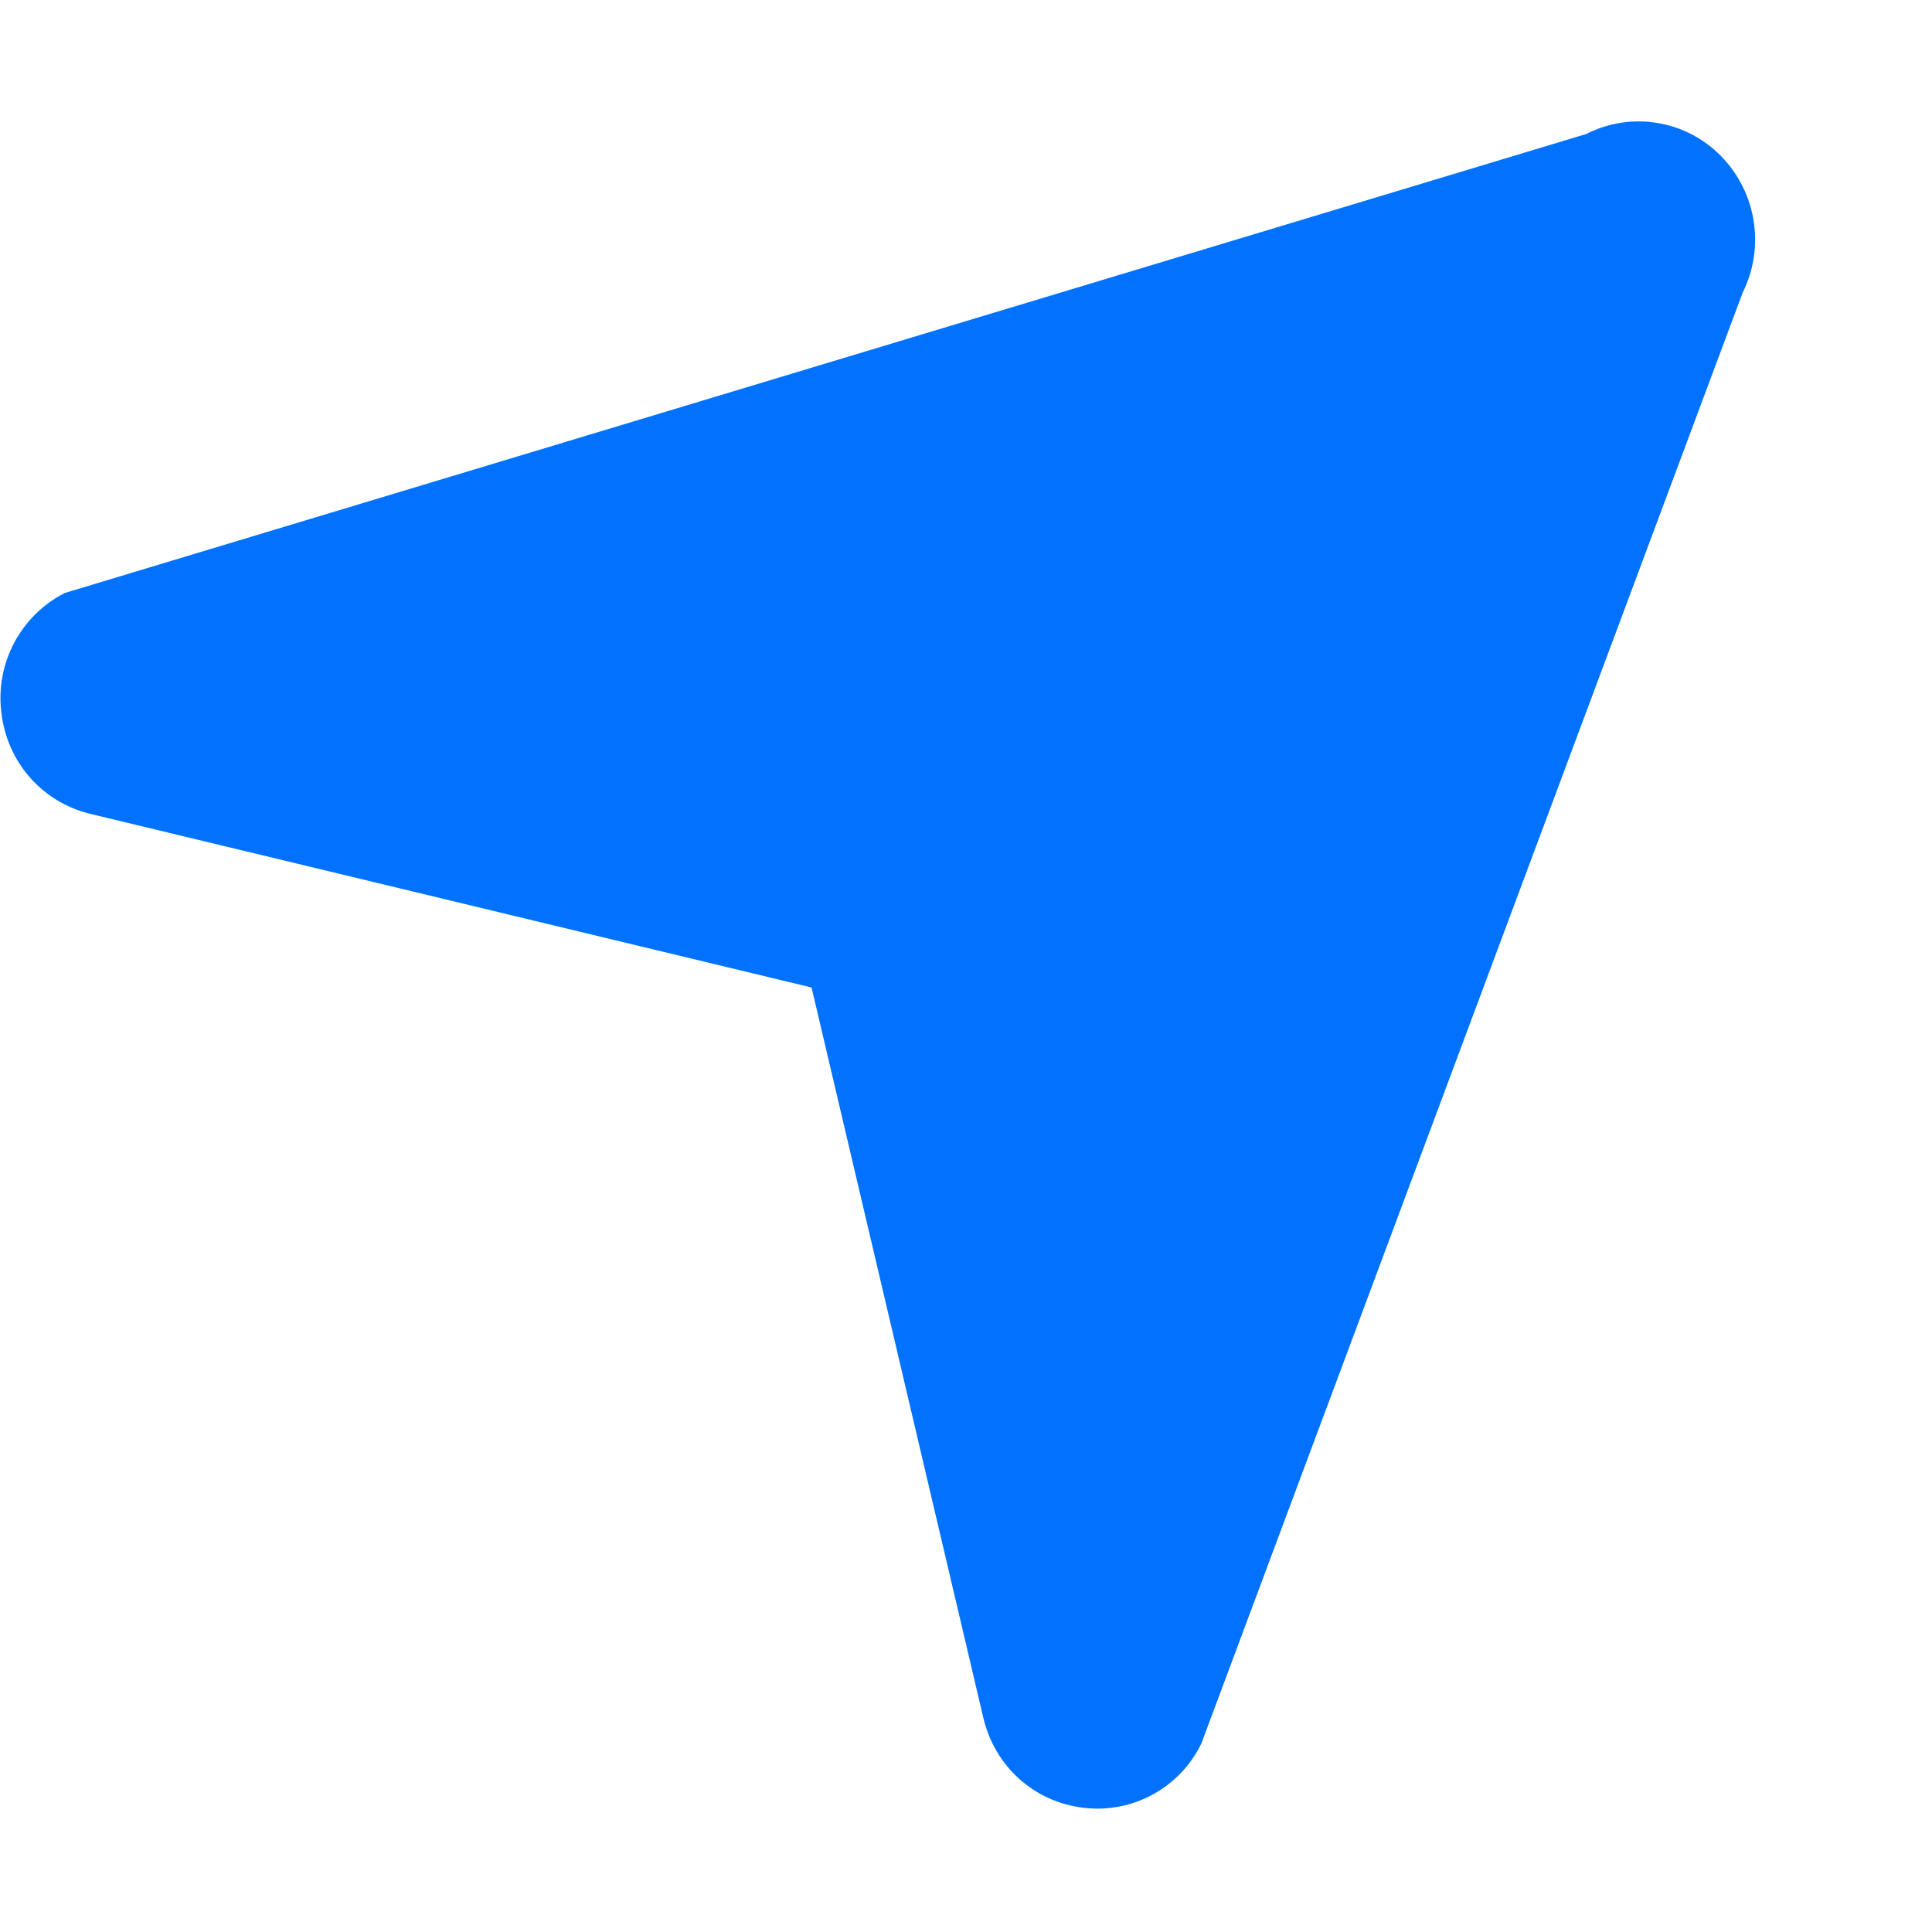
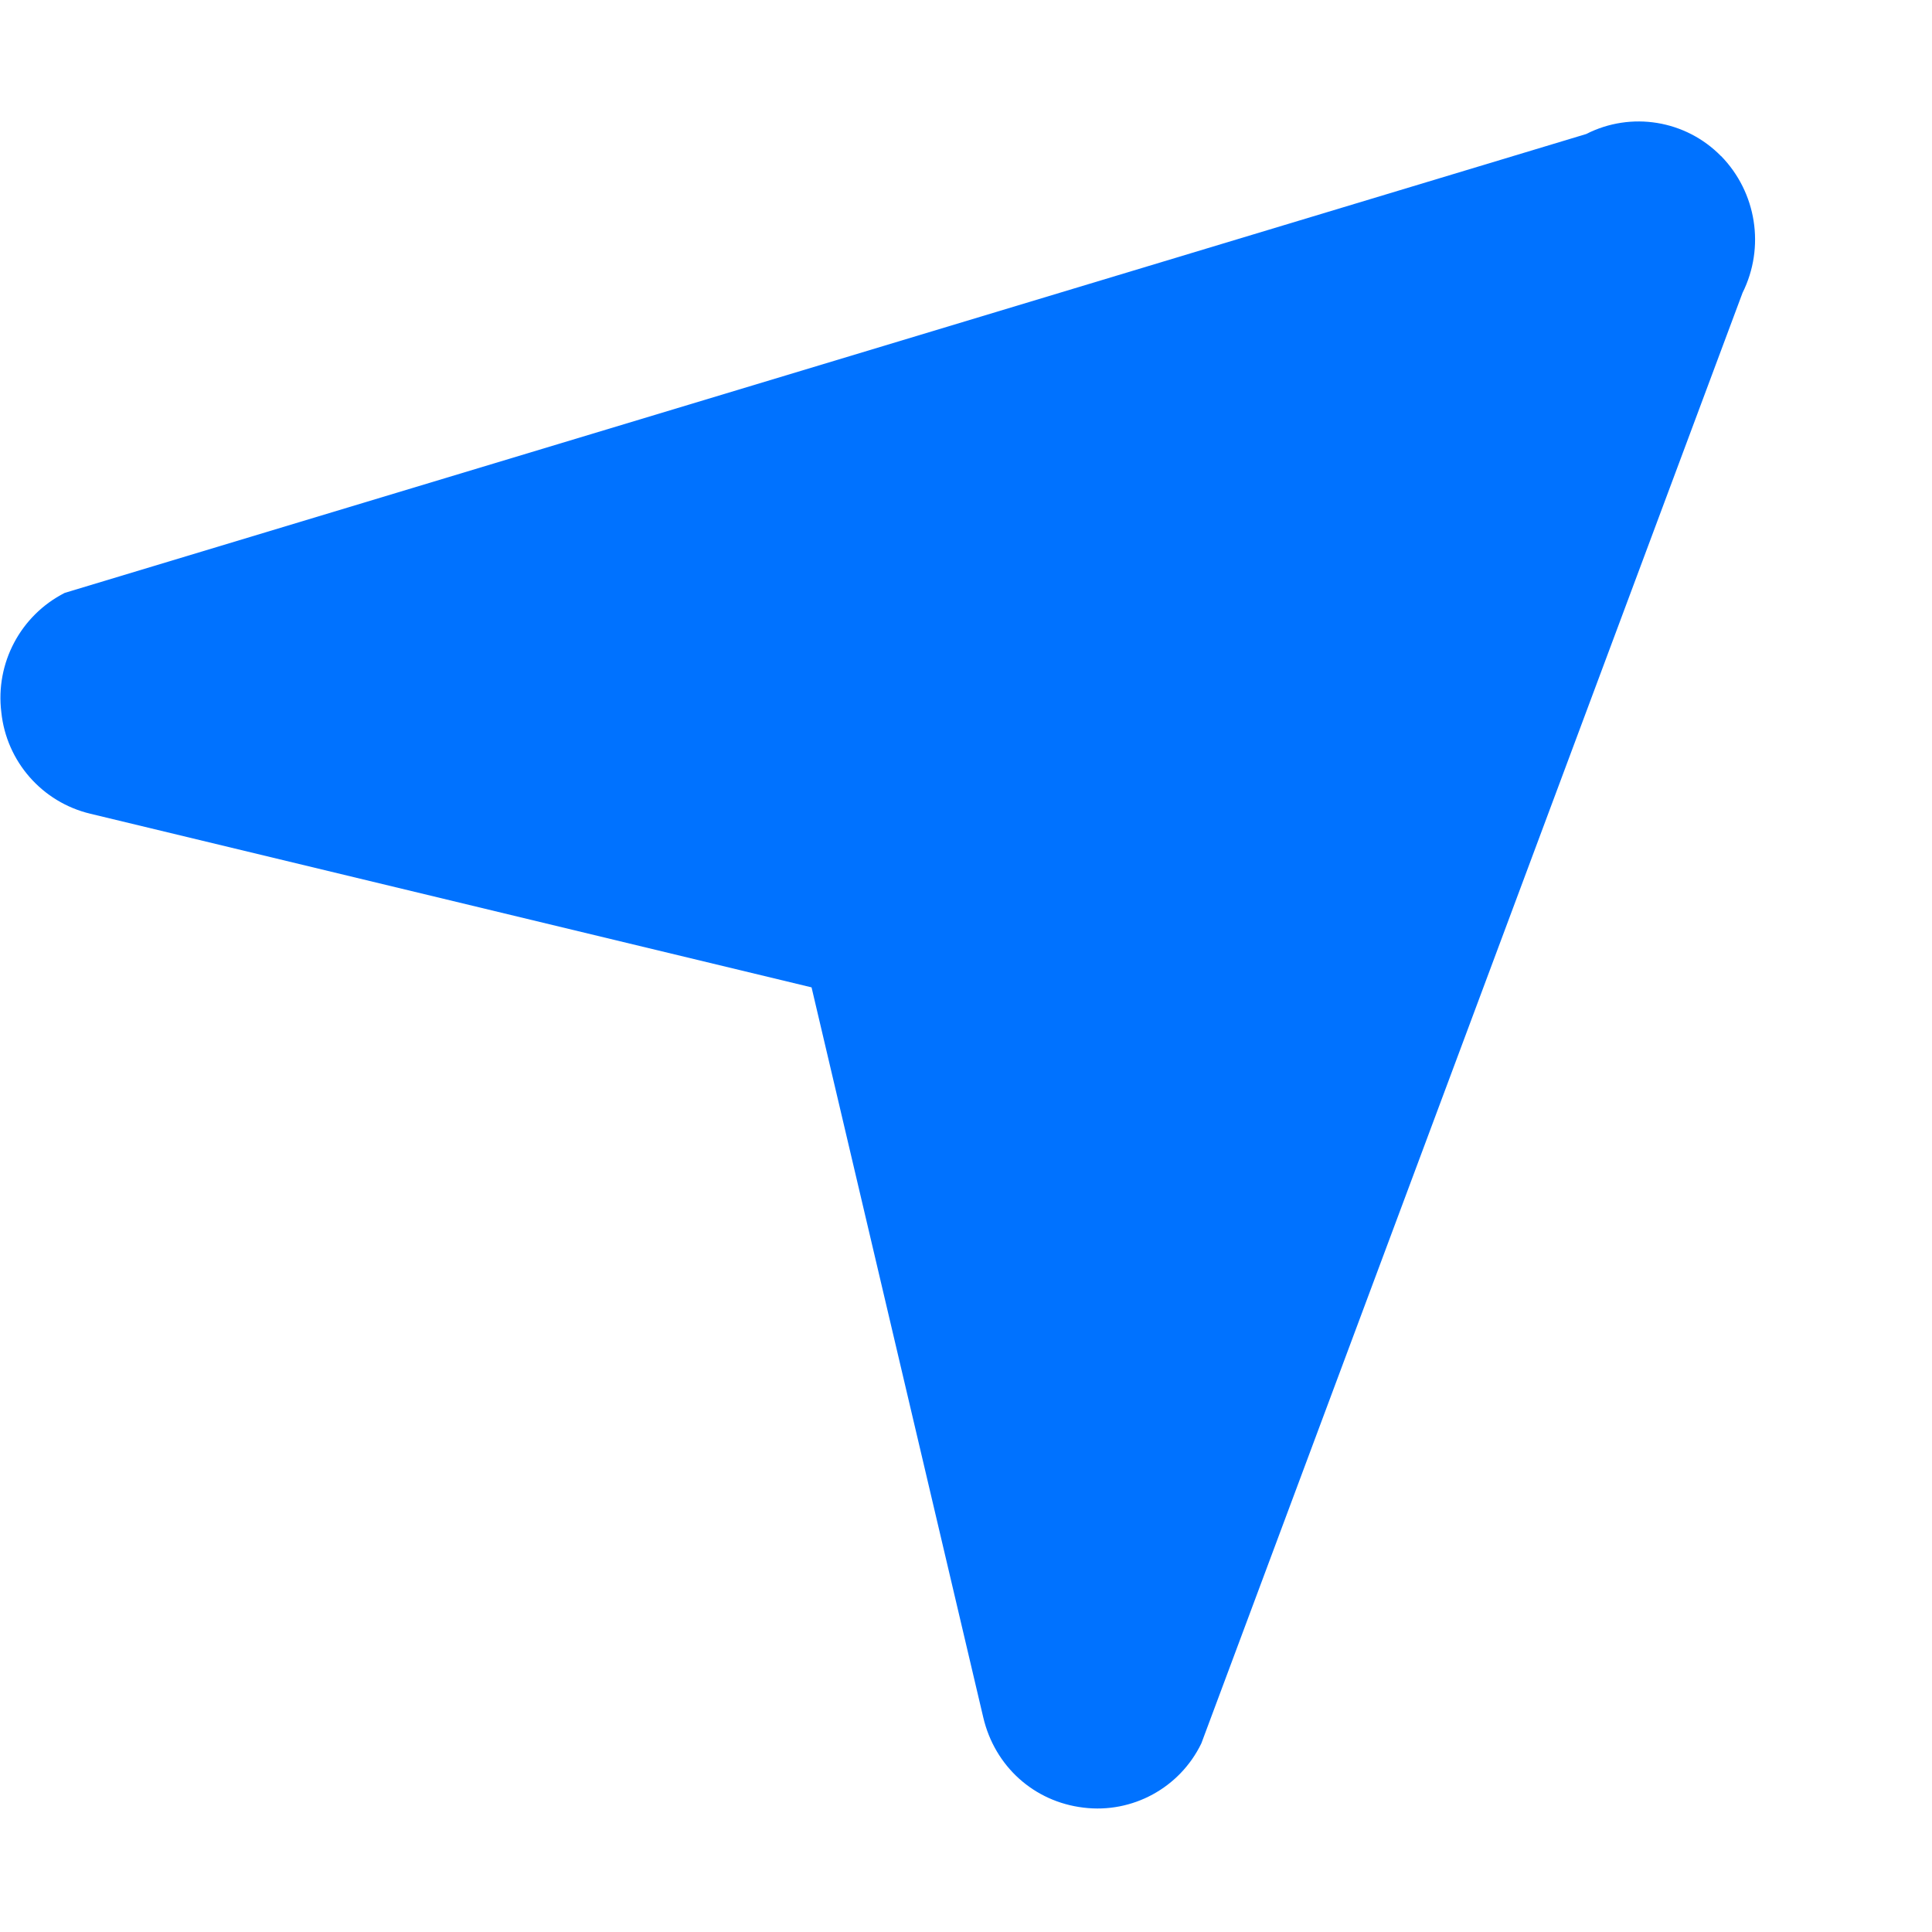
- <svg xmlns="http://www.w3.org/2000/svg" width="16px" height="16px" viewBox="0 0 16 16" version="1.1">
-   <g id="页面-1" stroke="none" stroke-width="1" fill="none" fill-rule="evenodd">
-     <g id="4-更多-弹窗" transform="translate(-339, -102)" fill="#0072FF" fill-rule="nonzero">
-       <g id="编组-2" transform="translate(0, 88)">
-         <g id="编组-14备份" transform="translate(335, 10)">
-           <g id="编组" transform="translate(4, 4)">
-             <path d="M14.253,1.293 C13.961,0.994 13.508,0.92 13.136,1.11 L0.536,4.911 C0.171,5.097 -0.039,5.493 0.011,5.9 C0.059,6.314 0.349,6.643 0.748,6.74 L6.721,8.178 L8.143,14.224 C8.238,14.629 8.563,14.922 8.972,14.971 C9.378,15.021 9.771,14.807 9.949,14.439 L14.431,2.426 C14.619,2.049 14.548,1.594 14.253,1.293 L14.253,1.293 Z" id="路径" />
-           </g>
-         </g>
-       </g>
-     </g>
-   </g>
+ <svg xmlns="http://www.w3.org/2000/svg" width="16" height="16">
+   <path d="M14.253 1.293a.956.956 0 00-1.117-.183L.536 4.91a.975.975 0 00-.525.989.967.967 0 00.737.84l5.973 1.438 1.422 6.046c.095.405.42.698.83.747.405.05.798-.164.976-.532l4.482-12.013a.99.99 0 00-.178-1.133z" fill="#0072FF" fill-rule="nonzero" />
</svg>
